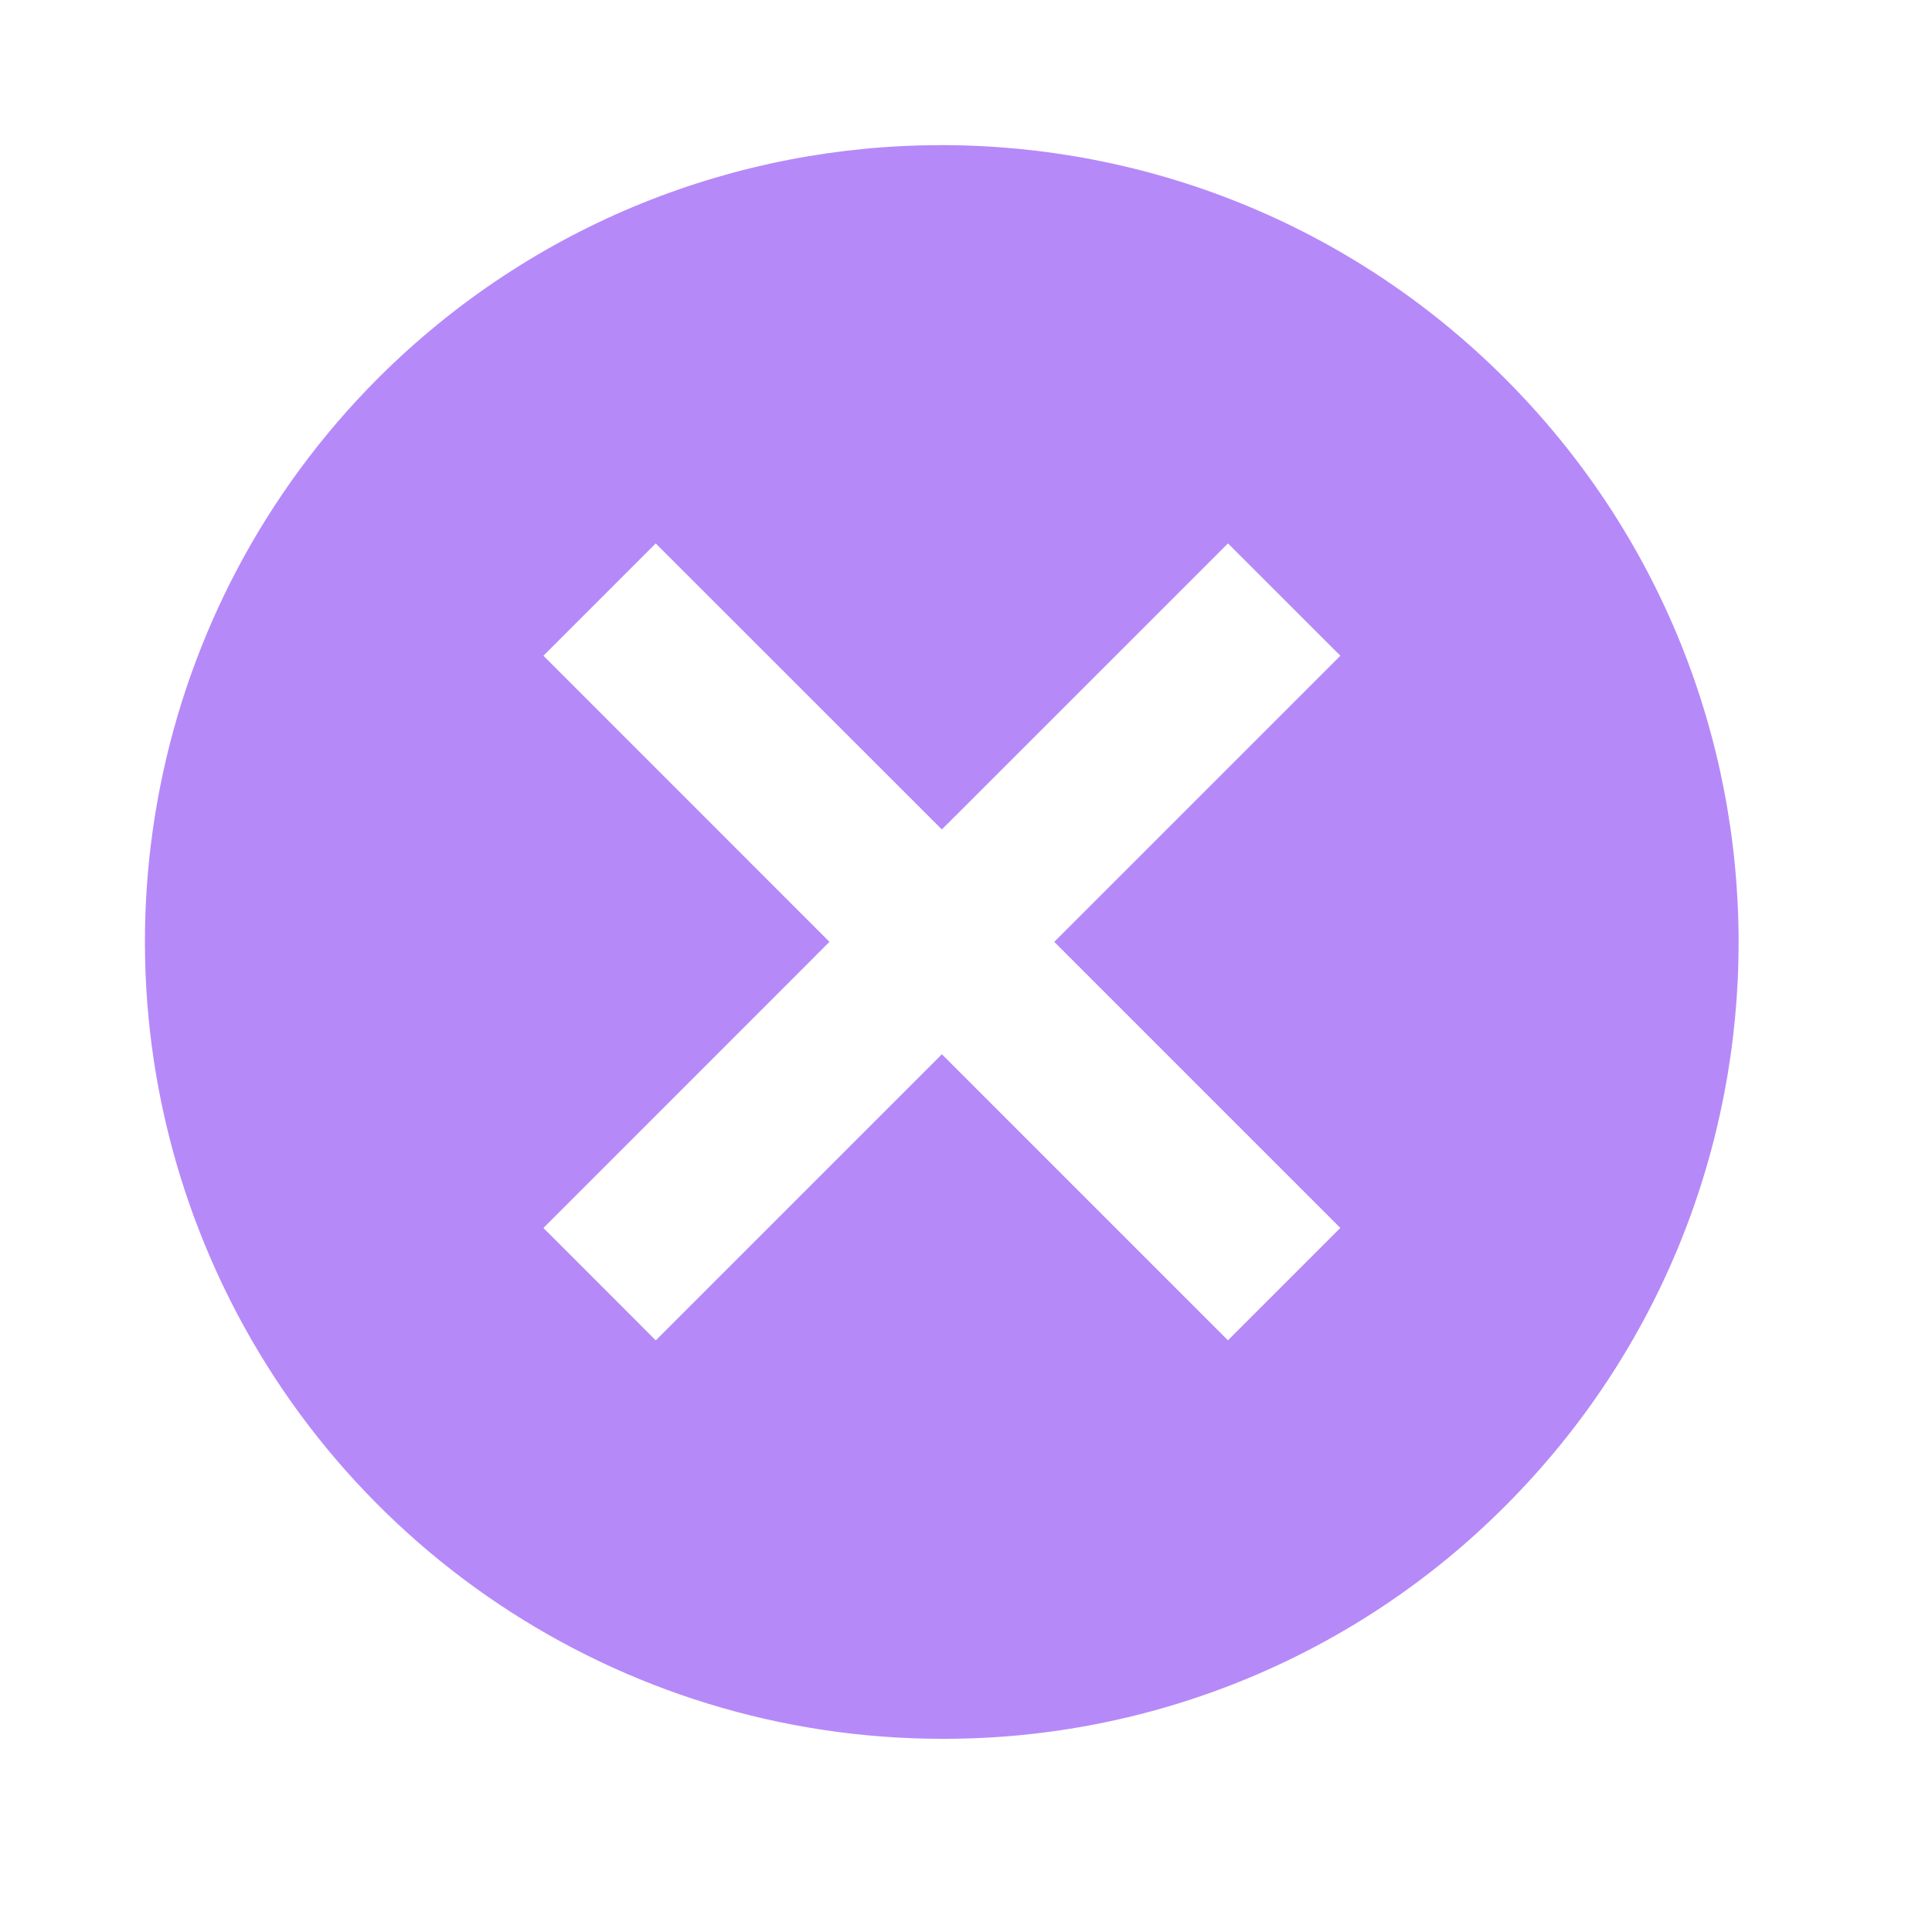
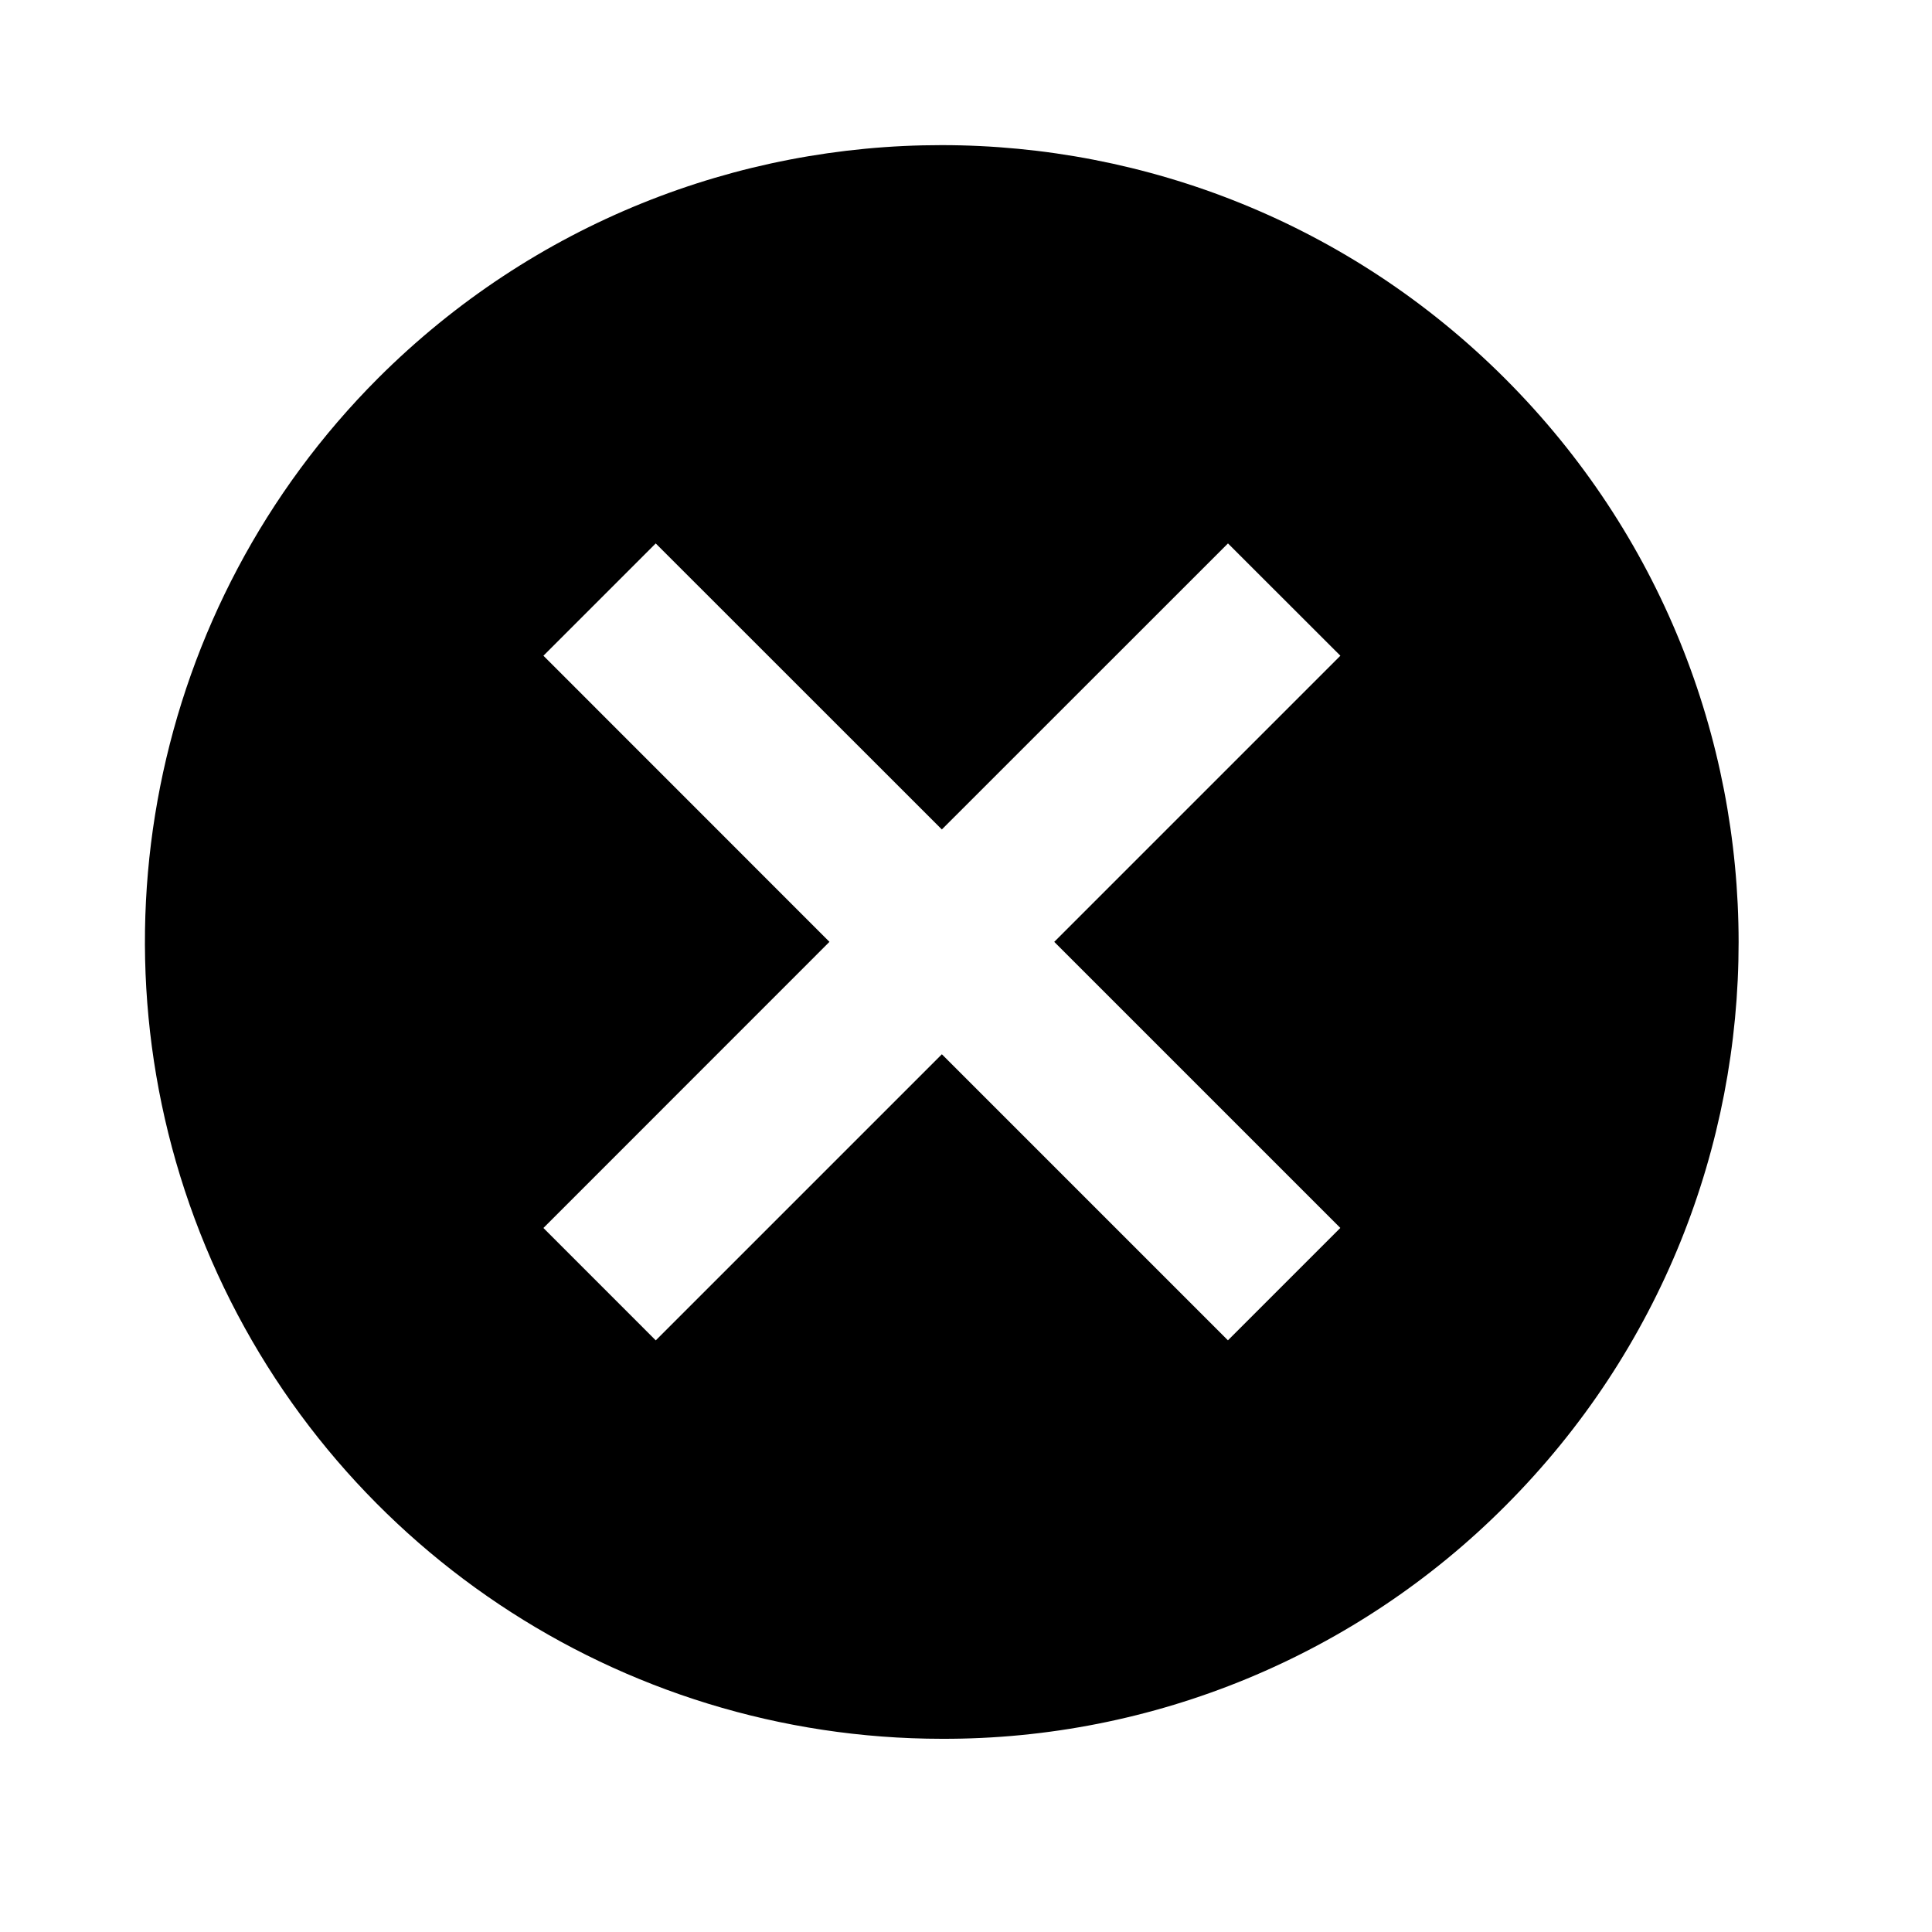
<svg xmlns="http://www.w3.org/2000/svg" id="icon_navigation_close_24px_" data-name="icon/navigation/close_24px " width="40" height="40" viewBox="0 0 40 40">
  <rect id="Boundary" width="40" height="40" fill="none" />
-   <path id="_Color" data-name=" ↳Color" d="M16.5,33A16.506,16.506,0,0,1,4.829,4.829,16.506,16.506,0,0,1,28.172,28.172,16.4,16.4,0,0,1,16.5,33Zm0-14.173h0l5.923,5.923,2.327-2.327L18.827,16.5l5.924-5.924L22.424,8.251,16.5,14.173,10.576,8.251,8.251,10.576,14.173,16.5,8.251,22.424l2.326,2.327L16.5,18.828Z" transform="translate(3 3)" fill="#b689f9" />
+   <path id="_Color" data-name=" ↳Color" d="M16.5,33A16.506,16.506,0,0,1,4.829,4.829,16.506,16.506,0,0,1,28.172,28.172,16.4,16.4,0,0,1,16.5,33Zm0-14.173h0l5.923,5.923,2.327-2.327L18.827,16.5l5.924-5.924L22.424,8.251,16.5,14.173,10.576,8.251,8.251,10.576,14.173,16.5,8.251,22.424l2.326,2.327L16.5,18.828Z" transform="translate(3 3)" />
</svg>
